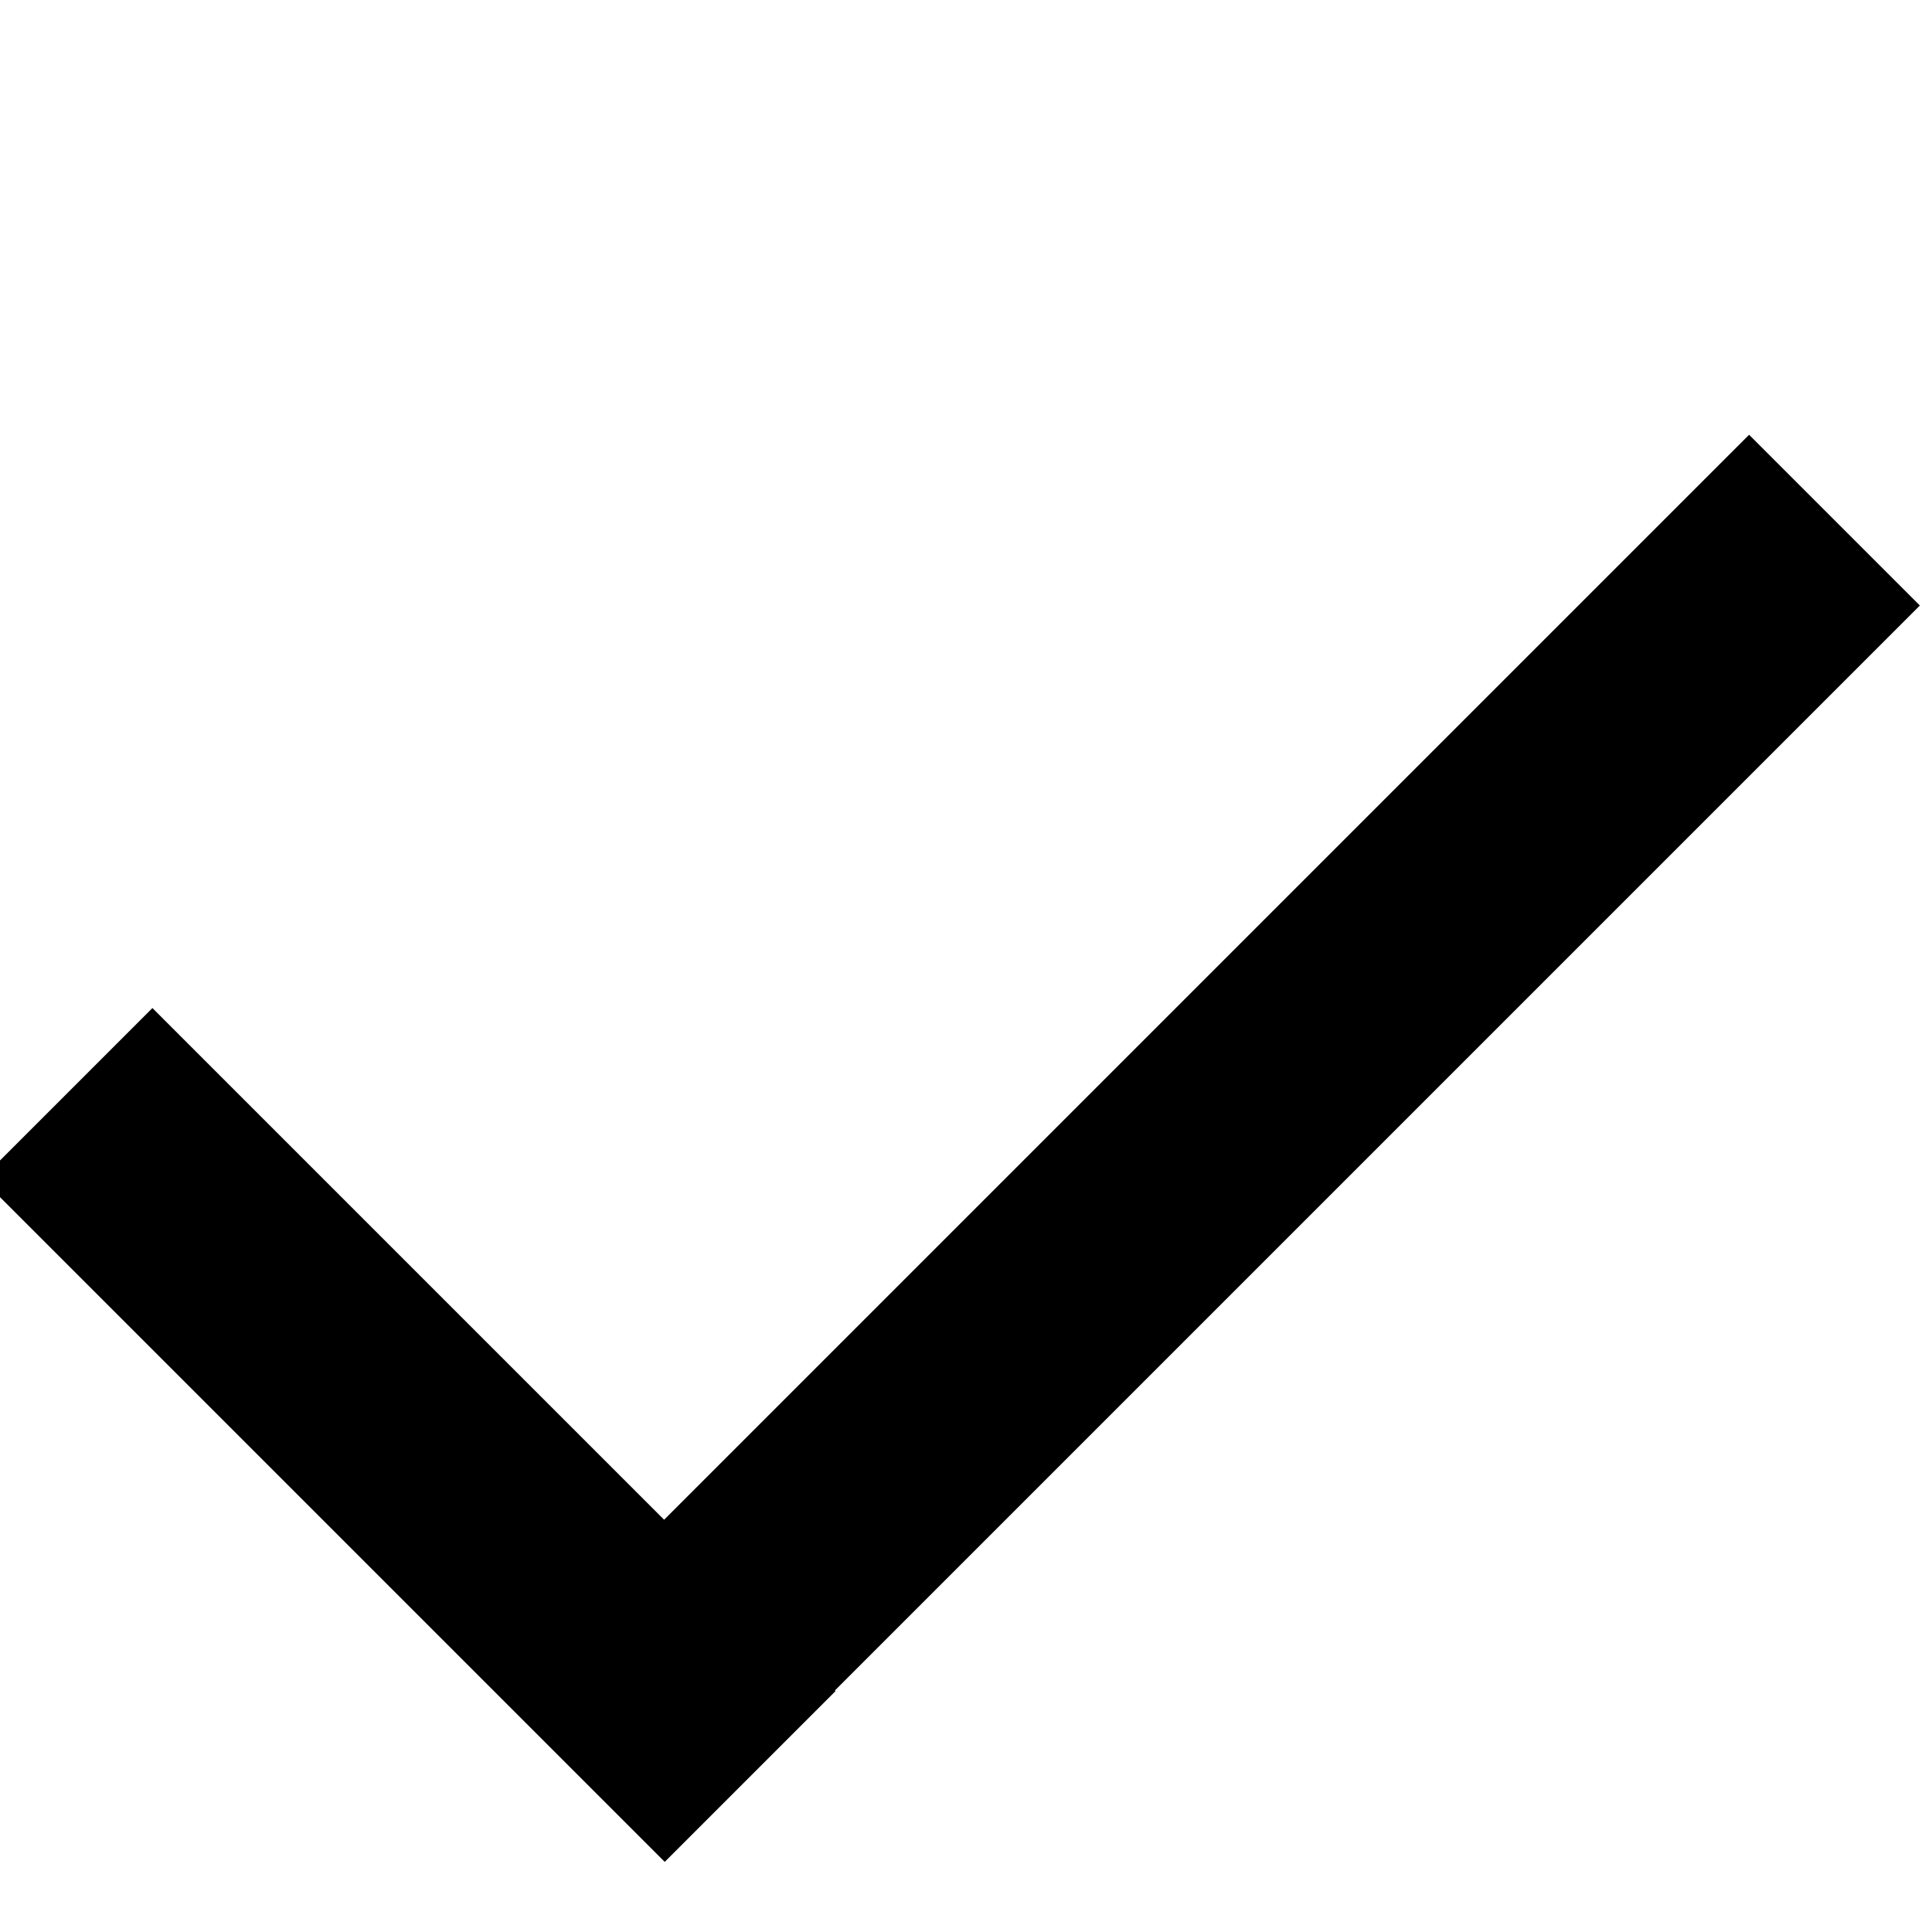
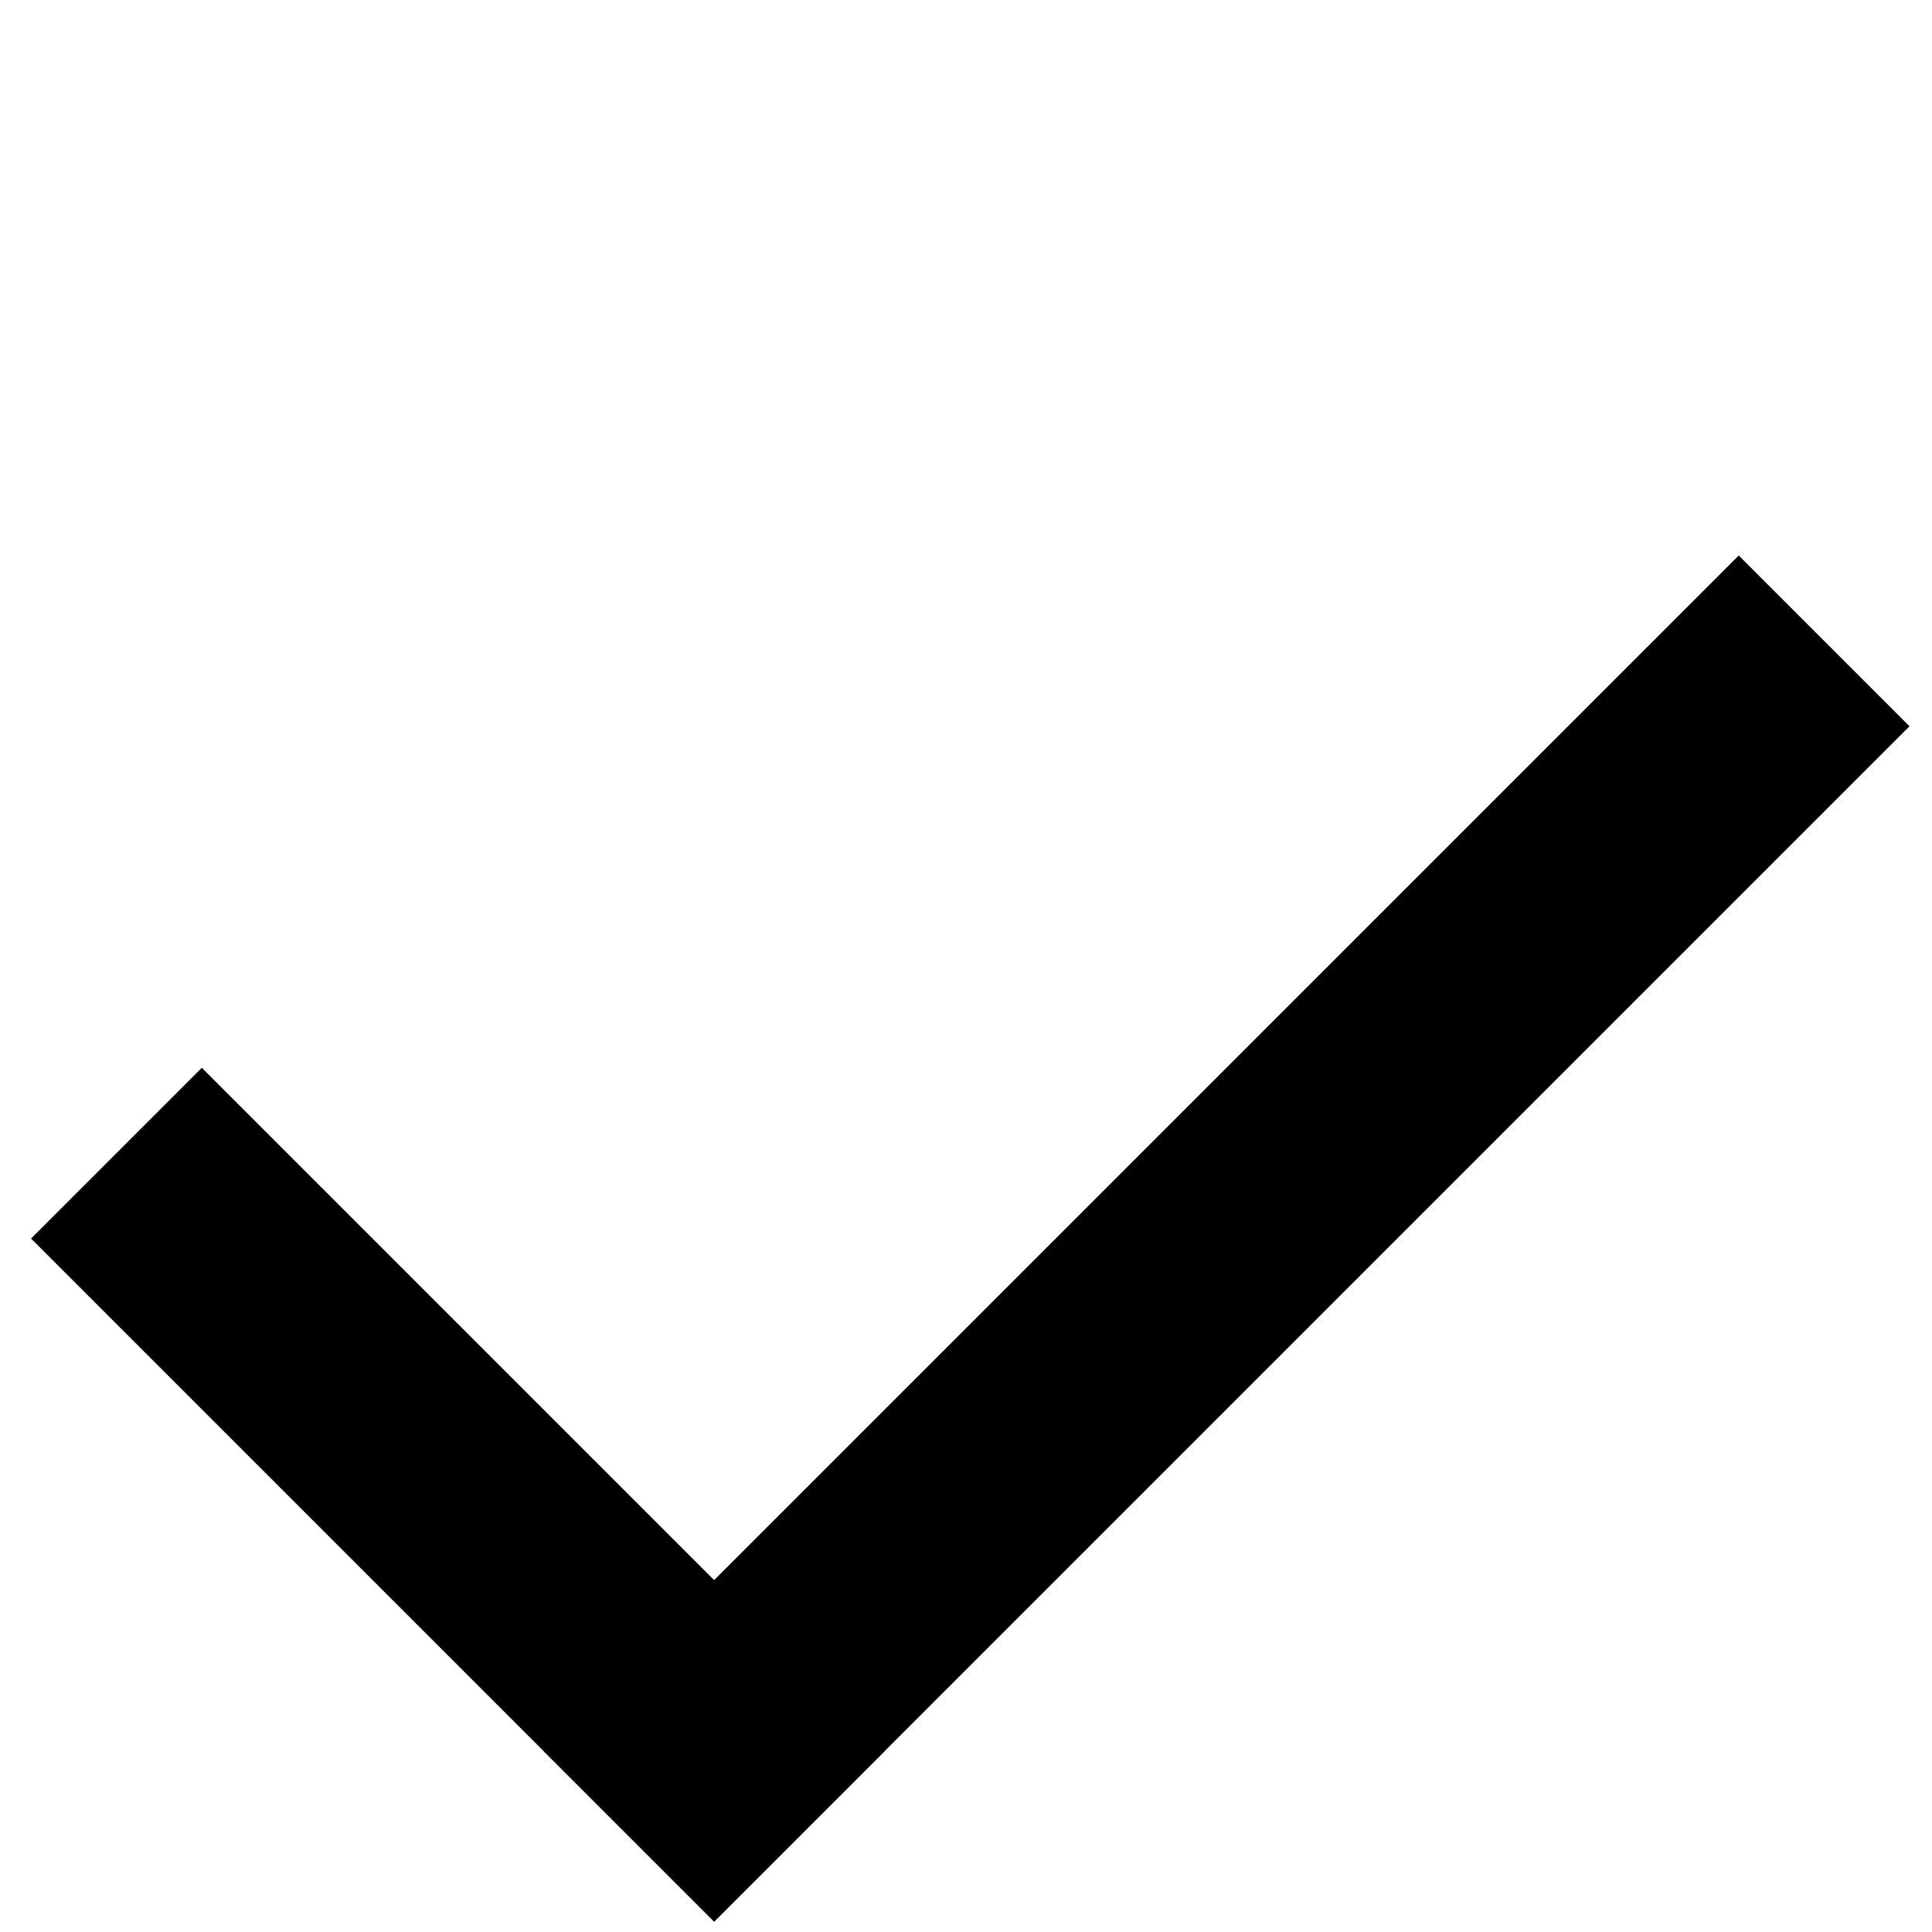
<svg xmlns="http://www.w3.org/2000/svg" width="16" height="16">
-   <g transform="rotate(270, 8, 8)">
-     <rect id="svg_1" transform="rotate(45, 2.5, 6)" height="2" width="14.5" y="5" x="1" stroke-width="0" stroke="#000" fill="#000000" />
-     <rect id="svg_2" transform="rotate(-45, 1.5, 6)" height="2" width="8" x="1.2" y="5" stroke-width="0" stroke="#000" fill="#000000" />
+   <g>
+     <rect id="svg_1" transform="rotate(45, 4.5, 14.5)" height="14" width="2" x="4.5" y="0.5" stroke-width="0" stroke="#000000" fill="#000000" />
+     <rect id="svg_2" transform="rotate(-45, 4.5, 14.5)" height="8" width="2" x="4.5" y="8.5" stroke-width="0" stroke="#000000" fill="#000000" />
  </g>
</svg>
